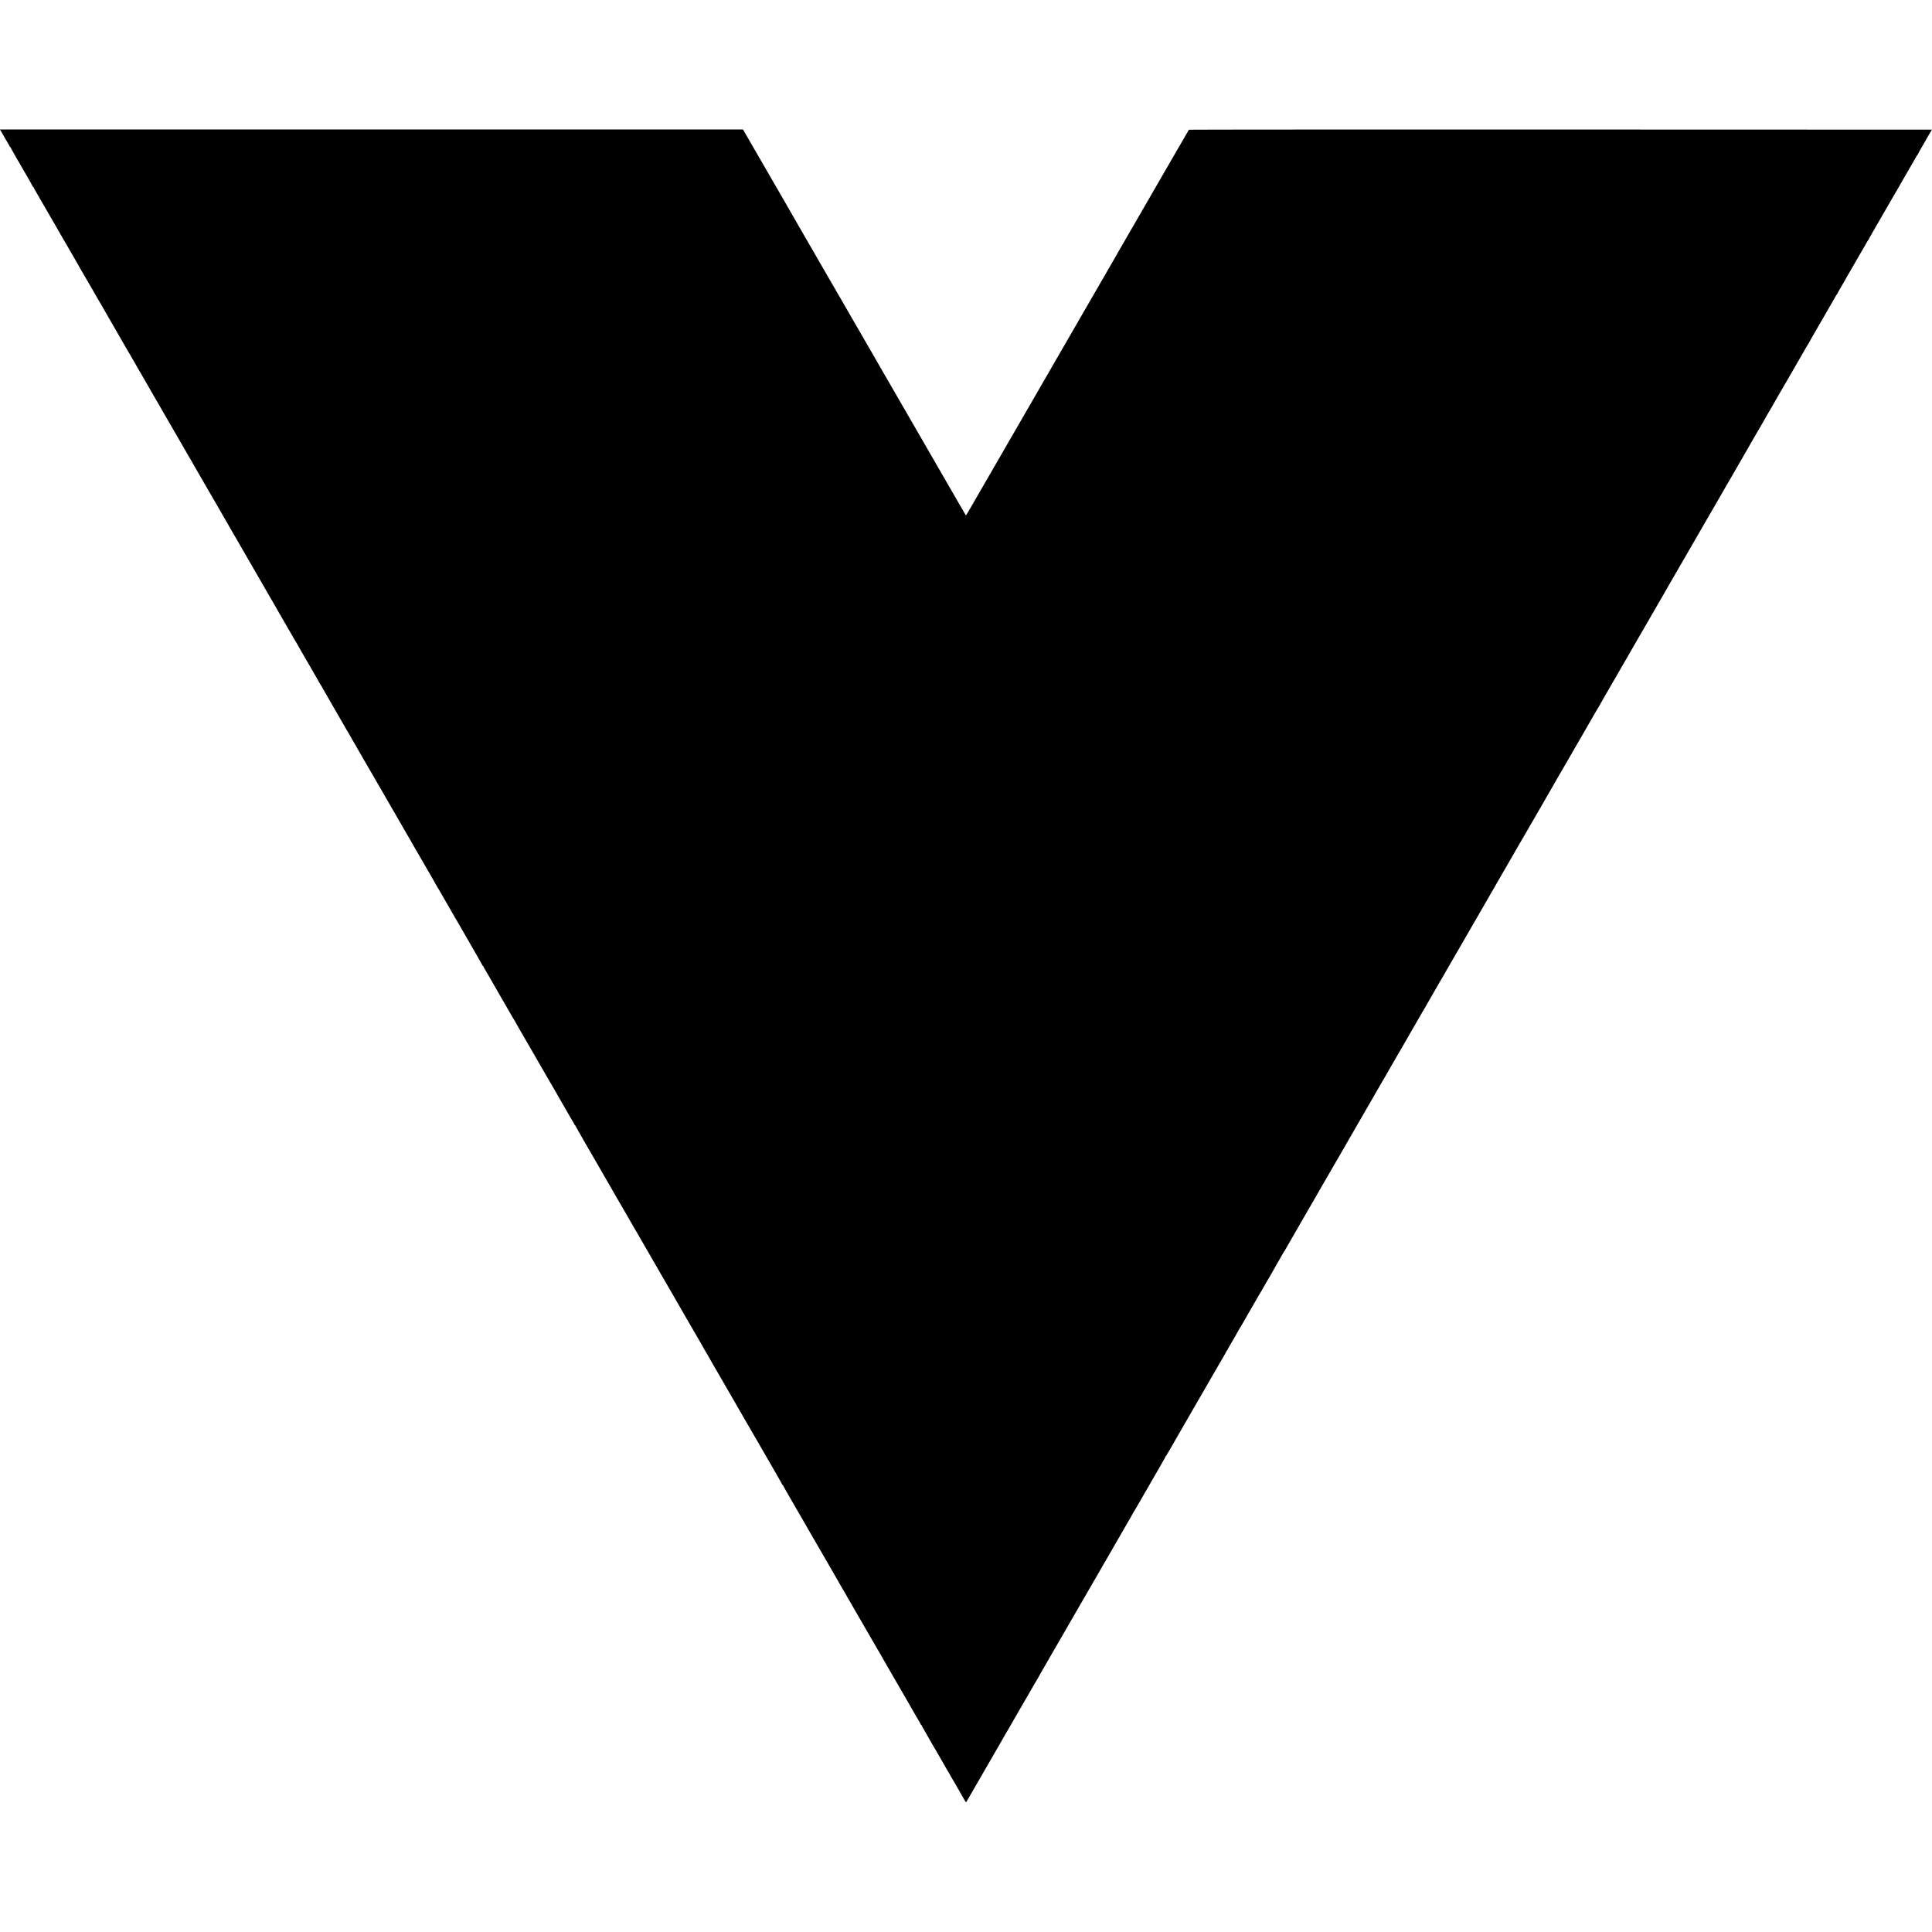
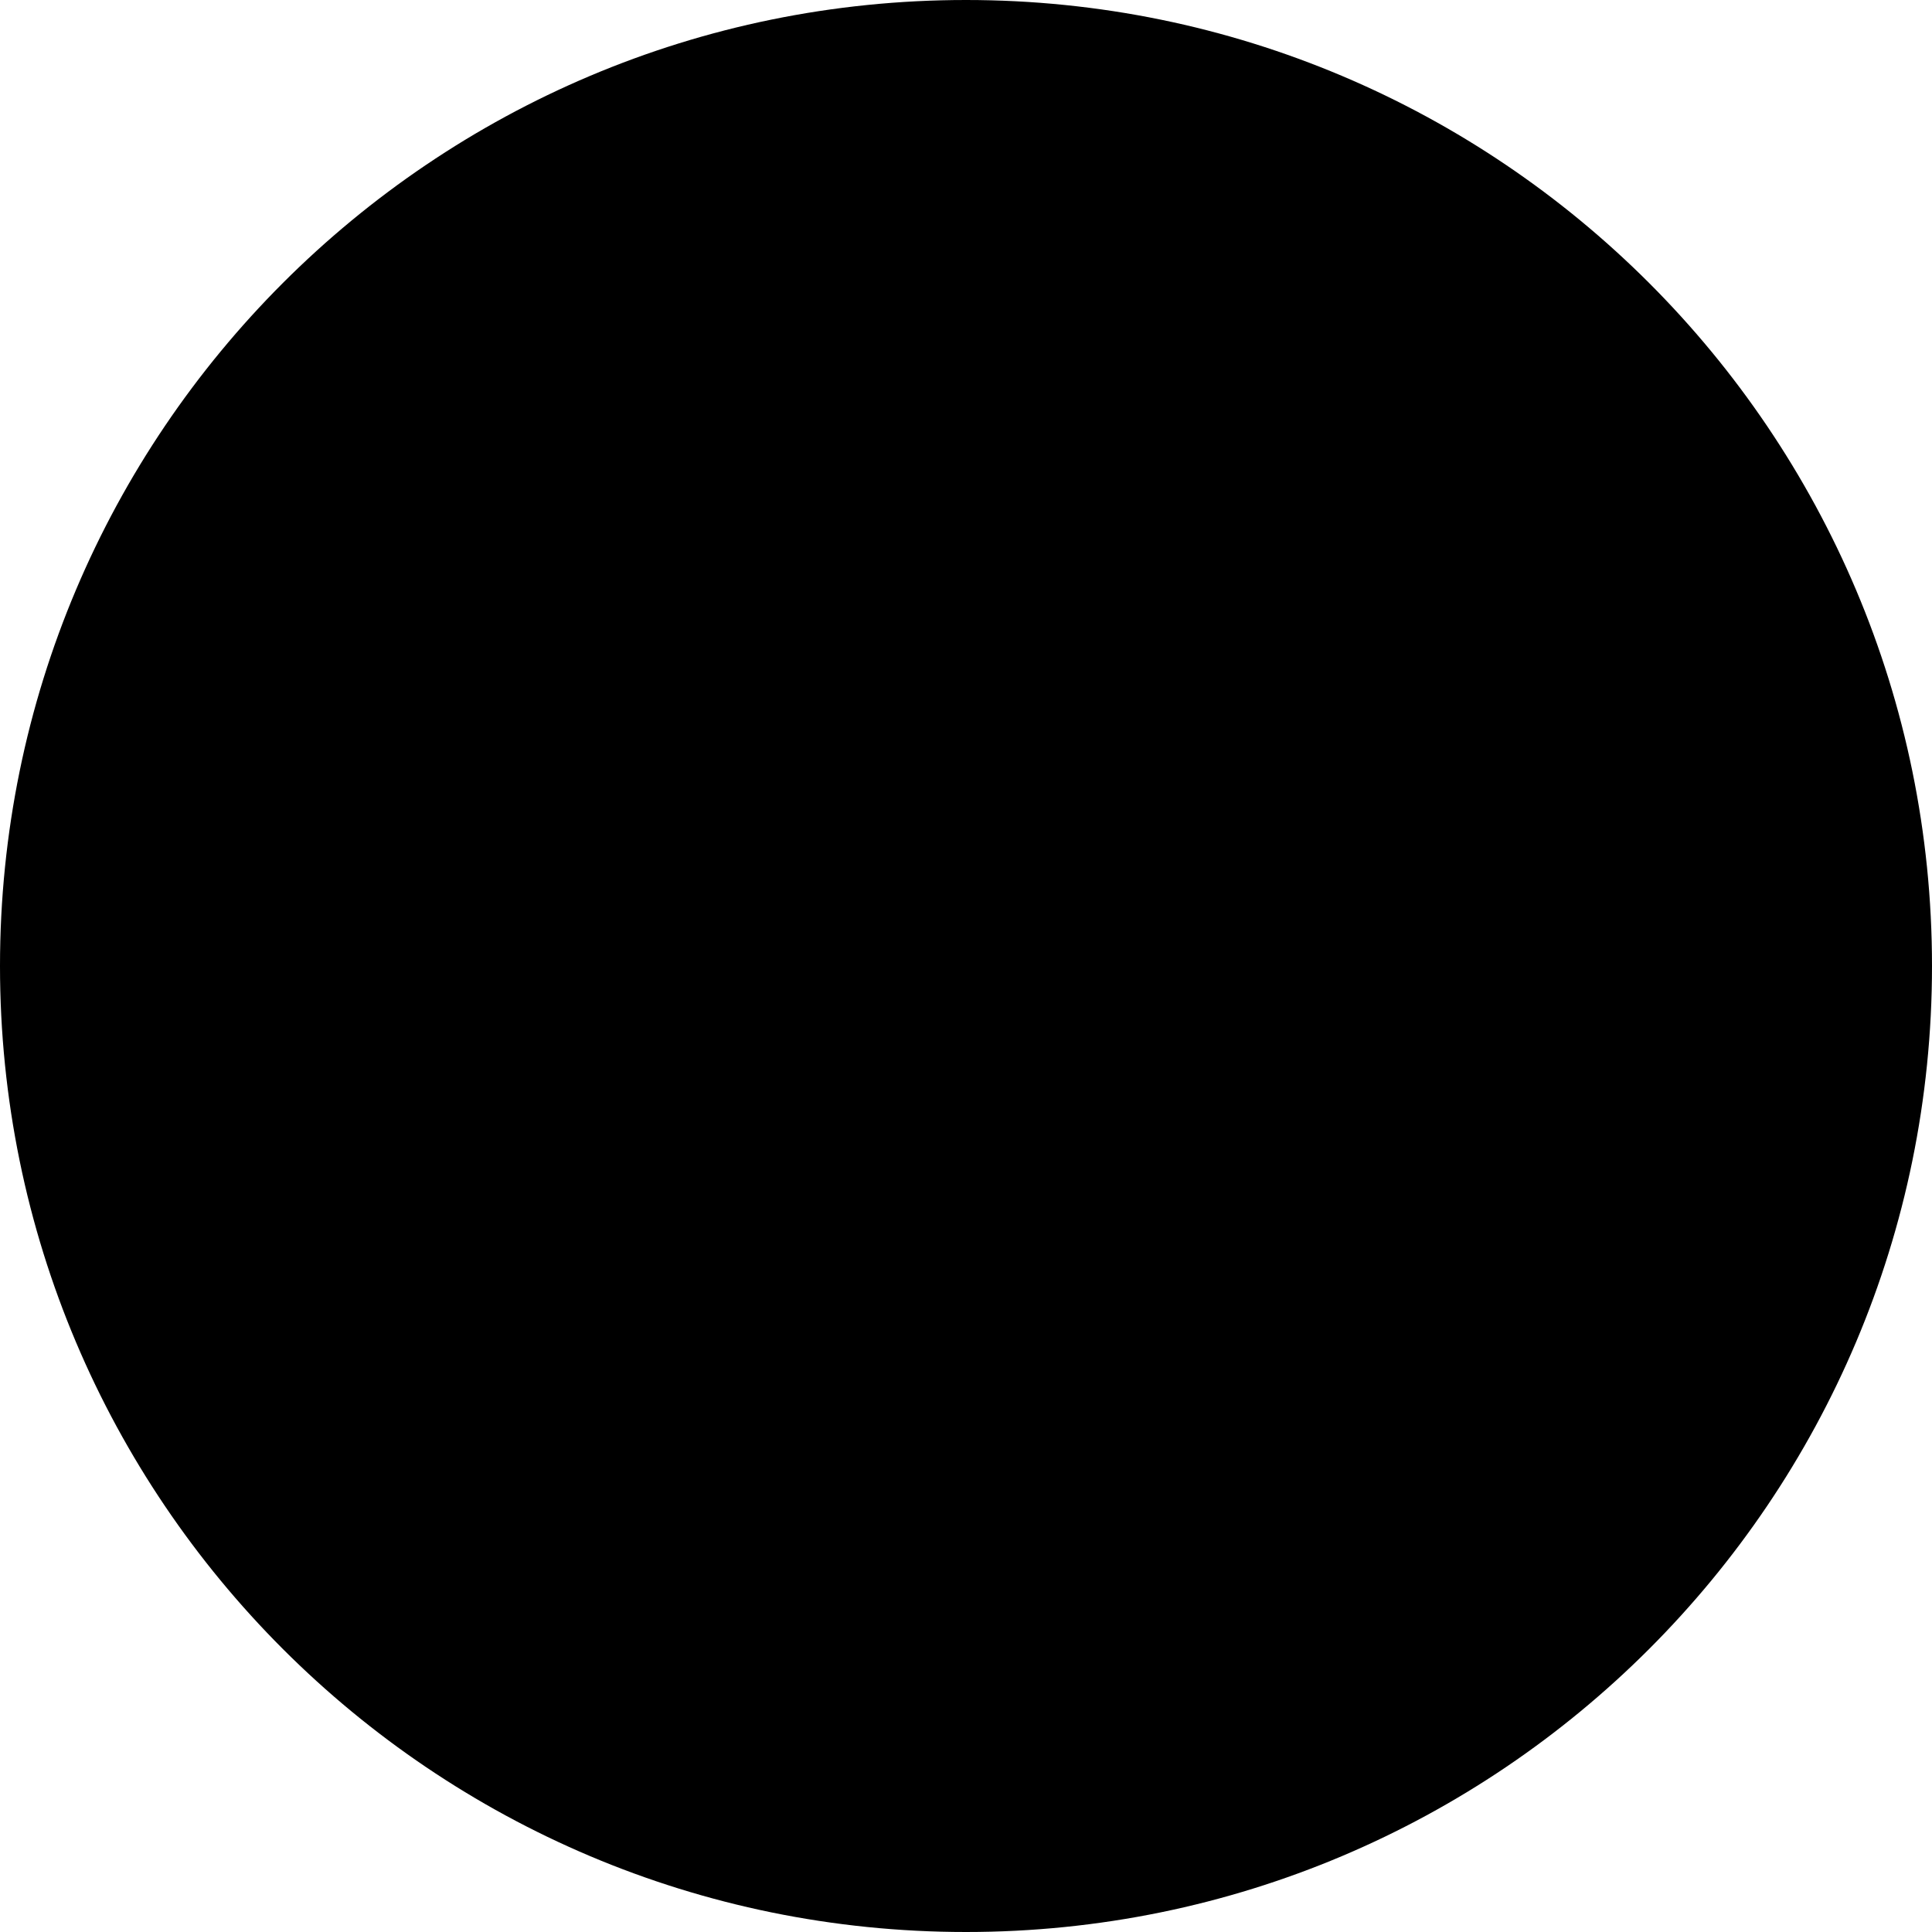
- <svg xmlns="http://www.w3.org/2000/svg" version="1.0" width="16pt" height="16pt" viewBox="0 0 16 16" preserveAspectRatio="xMidYMid meet">
-   <g transform="translate(0,16) scale(0.00032,-0.00032)" fill="#000000" stroke="none">
-     <path d="M18 46618 c45 -75 122 -207 122 -211 0 -2 25 -45 55 -95 30 -50 55 -96 55 -102 0 -5 5 -10 10 -10 6 0 10 -4 10 -9 0 -5 73 -135 161 -288 89 -153 173 -298 187 -323 14 -25 32 -57 41 -72 88 -149 187 -324 189 -335 2 -7 8 -13 13 -13 5 0 9 -4 9 -10 0 -5 46 -89 103 -187 175 -302 490 -846 507 -876 8 -16 20 -36 25 -45 28 -46 290 -498 339 -585 13 -23 74 -129 136 -236 61 -107 123 -215 137 -240 14 -25 29 -50 33 -56 5 -5 23 -37 40 -70 18 -33 38 -67 44 -75 11 -16 21 -33 63 -109 14 -25 29 -50 33 -56 4 -5 21 -35 38 -65 55 -100 261 -455 269 -465 4 -5 14 -21 20 -35 15 -29 41 -75 103 -180 24 -41 52 -88 60 -105 9 -16 57 -100 107 -185 112 -193 362 -626 380 -660 8 -14 23 -38 33 -55 11 -16 23 -37 27 -45 4 -8 26 -46 48 -85 23 -38 53 -90 67 -115 46 -81 64 -113 178 -310 62 -107 121 -210 132 -227 37 -67 56 -99 85 -148 16 -27 32 -57 36 -65 4 -8 15 -27 25 -42 9 -15 53 -89 96 -165 44 -76 177 -307 296 -513 120 -206 268 -463 330 -570 131 -227 117 -203 200 -348 36 -62 73 -125 82 -140 10 -15 21 -34 25 -42 4 -8 20 -37 36 -65 17 -27 38 -65 48 -82 49 -85 64 -111 87 -153 13 -25 28 -49 32 -55 4 -5 78 -134 165 -285 87 -151 166 -288 176 -305 10 -16 26 -43 35 -59 9 -17 125 -217 257 -445 132 -229 253 -441 270 -471 17 -30 45 -79 64 -108 18 -29 33 -54 33 -57 0 -2 20 -37 44 -77 24 -40 123 -212 221 -383 97 -170 190 -330 205 -355 16 -25 39 -65 53 -90 13 -25 81 -144 152 -265 70 -121 137 -238 150 -260 12 -22 37 -65 55 -95 18 -30 43 -73 55 -95 12 -22 48 -85 80 -140 77 -132 163 -280 190 -330 13 -22 71 -123 130 -225 59 -102 116 -199 126 -217 10 -17 29 -50 43 -72 15 -22 26 -43 26 -45 0 -2 27 -50 60 -106 33 -56 60 -103 60 -105 0 -2 55 -98 90 -155 8 -14 182 -316 239 -414 13 -22 45 -79 72 -124 27 -46 49 -86 49 -89 0 -2 14 -24 30 -48 16 -24 30 -46 30 -49 0 -5 74 -135 100 -176 5 -8 24 -42 43 -75 50 -88 58 -101 262 -455 104 -179 199 -345 213 -370 14 -25 28 -49 32 -55 4 -5 17 -26 28 -45 10 -19 62 -109 114 -200 114 -197 133 -230 170 -295 16 -27 33 -57 38 -65 17 -28 96 -165 103 -180 4 -8 16 -28 26 -45 10 -16 77 -131 148 -255 72 -124 181 -313 243 -420 62 -107 121 -209 131 -227 35 -62 323 -560 392 -678 38 -66 83 -145 100 -175 16 -30 33 -59 37 -65 4 -5 17 -27 29 -47 34 -61 56 -100 90 -156 17 -29 31 -55 31 -57 0 -2 17 -32 39 -67 21 -35 134 -229 251 -433 117 -203 235 -407 261 -451 27 -45 49 -85 49 -88 0 -4 8 -19 19 -34 15 -21 200 -341 309 -533 10 -19 33 -58 51 -87 17 -29 31 -54 31 -56 0 -2 25 -44 55 -94 30 -50 55 -95 55 -98 0 -4 6 -15 14 -23 7 -9 27 -41 43 -71 17 -30 170 -297 342 -594 171 -296 311 -542 311 -547 0 -5 5 -9 10 -9 6 0 10 -4 10 -10 0 -5 22 -47 49 -92 27 -46 58 -99 68 -118 24 -43 81 -140 93 -160 5 -8 66 -114 135 -235 69 -121 130 -227 135 -235 12 -21 259 -447 283 -490 10 -19 28 -47 38 -62 11 -14 19 -29 19 -32 0 -3 37 -69 83 -148 99 -170 305 -526 337 -583 13 -22 31 -53 41 -70 11 -16 22 -37 26 -45 7 -14 82 -146 103 -180 14 -24 181 -311 205 -355 13 -22 46 -80 75 -130 29 -49 64 -110 78 -135 14 -25 51 -88 82 -140 31 -52 59 -102 63 -110 4 -8 18 -33 31 -55 205 -353 284 -489 309 -535 17 -30 45 -78 62 -106 18 -28 36 -60 39 -72 4 -12 12 -22 17 -22 5 0 9 -4 9 -10 0 -5 109 -197 241 -427 133 -230 250 -431 259 -448 51 -90 222 -385 280 -485 37 -63 78 -135 92 -160 14 -25 67 -117 118 -205 51 -88 101 -175 111 -193 34 -58 55 -95 149 -257 51 -88 101 -173 110 -190 9 -16 76 -131 147 -255 72 -124 140 -241 151 -260 61 -108 281 -489 355 -615 38 -66 77 -133 87 -150 35 -63 91 -161 100 -175 14 -23 99 -169 128 -220 54 -97 135 -235 142 -245 4 -5 20 -32 35 -60 26 -48 238 -416 276 -480 10 -16 26 -46 37 -65 30 -53 382 -661 403 -695 10 -16 22 -37 26 -45 4 -8 26 -48 50 -88 24 -41 43 -75 43 -77 0 -2 22 -40 50 -85 27 -45 50 -84 50 -86 0 -3 38 -69 83 -147 84 -142 302 -520 340 -587 10 -19 34 -60 52 -90 18 -30 44 -75 57 -100 14 -25 45 -79 70 -120 25 -41 56 -96 70 -121 14 -25 77 -133 138 -240 62 -107 122 -210 132 -229 25 -43 310 -535 337 -581 11 -19 26 -45 34 -59 17 -32 238 -414 266 -460 11 -19 24 -41 28 -49 3 -7 75 -133 160 -278 84 -146 153 -269 153 -274 0 -5 5 -9 10 -9 6 0 10 -4 10 -10 0 -5 82 -150 181 -322 182 -314 201 -346 240 -415 12 -21 80 -139 152 -263 71 -124 141 -245 155 -270 14 -25 28 -49 32 -55 6 -8 145 -248 220 -380 37 -66 209 -362 229 -395 11 -19 24 -42 28 -49 4 -8 67 -118 140 -243 73 -125 133 -230 133 -233 0 -2 15 -28 33 -57 19 -29 47 -78 64 -108 17 -30 53 -93 79 -139 53 -90 82 -141 157 -272 82 -142 115 -199 381 -659 142 -245 268 -463 281 -485 12 -22 71 -125 132 -230 60 -104 172 -298 248 -430 76 -132 146 -253 156 -270 11 -16 22 -36 26 -44 3 -8 30 -54 60 -103 29 -49 53 -91 53 -93 0 -3 18 -34 40 -70 22 -36 40 -67 40 -69 0 -2 37 -66 81 -142 45 -77 98 -168 119 -204 20 -36 47 -81 58 -100 12 -19 27 -47 33 -62 6 -16 15 -28 20 -28 5 0 9 -4 9 -9 0 -6 63 -118 140 -251 77 -133 140 -243 140 -245 0 -2 18 -33 41 -70 22 -37 49 -83 60 -101 10 -19 29 -51 40 -71 25 -45 109 -189 126 -218 7 -11 17 -29 22 -40 6 -11 22 -38 35 -60 14 -22 37 -62 52 -90 14 -27 35 -62 45 -77 11 -14 19 -29 19 -32 0 -3 18 -35 40 -71 22 -36 40 -67 40 -69 0 -2 19 -35 42 -72 23 -38 55 -94 72 -124 26 -47 139 -244 171 -298 6 -9 21 -36 34 -60 28 -48 37 -51 51 -19 6 12 19 36 29 52 10 17 27 46 38 65 11 19 104 181 208 360 103 179 199 345 213 370 14 25 42 74 64 109 21 34 38 65 38 67 0 2 18 33 40 69 22 36 40 67 40 69 0 3 177 310 199 346 16 26 136 234 140 244 2 5 25 44 52 88 27 44 49 81 49 84 0 2 18 34 40 70 22 36 40 67 40 69 0 2 20 36 43 77 35 58 169 289 297 513 9 17 50 86 90 155 40 69 86 150 103 180 16 30 35 62 41 70 6 8 16 24 22 35 35 64 72 129 167 293 59 100 116 199 127 220 11 20 30 53 41 72 43 72 1070 1850 1121 1940 14 25 65 113 113 195 48 83 96 166 107 185 10 19 28 50 38 68 11 18 73 124 137 235 64 111 175 303 246 427 71 124 173 299 225 390 52 91 116 202 143 248 27 45 49 85 49 89 0 4 6 14 14 22 7 9 28 43 46 76 26 47 251 436 378 655 11 19 29 51 40 70 11 19 101 176 201 348 99 172 181 317 181 323 0 5 5 9 10 9 6 0 10 5 10 11 0 6 8 23 18 37 11 15 32 52 49 82 16 30 130 228 253 440 122 212 234 405 248 430 13 25 39 70 57 100 39 65 69 117 130 225 25 44 50 87 55 95 12 19 78 134 220 380 61 107 129 224 150 260 161 277 222 382 246 425 15 28 47 83 71 123 24 41 43 78 43 83 0 5 4 9 8 9 4 0 13 12 19 28 7 15 23 45 36 67 66 110 277 478 277 483 0 3 6 13 14 21 7 9 27 41 43 71 17 30 45 80 63 110 34 57 375 649 394 685 6 11 16 27 22 35 6 8 26 42 44 75 18 33 41 74 51 90 10 17 24 41 32 55 54 97 72 128 88 152 11 14 19 28 19 30 0 3 79 141 175 308 96 167 175 305 175 308 0 3 6 13 14 21 7 9 26 39 41 66 33 60 276 483 338 587 24 40 46 80 50 88 4 8 13 24 20 35 14 23 95 163 125 215 11 19 52 91 92 160 40 69 80 139 90 155 9 17 103 179 207 360 105 182 200 346 211 365 103 181 463 802 489 845 7 11 15 27 19 35 4 8 29 51 55 95 64 110 828 1433 848 1470 9 17 24 41 33 55 9 14 29 48 45 77 15 28 52 93 82 145 30 51 62 107 71 123 17 30 231 398 400 690 51 88 103 179 115 202 12 23 26 48 32 55 6 7 24 38 40 68 17 30 61 107 98 170 37 63 84 144 103 180 19 36 41 72 48 81 8 8 14 18 14 21 0 4 27 51 59 106 32 55 72 124 89 154 16 29 71 125 122 213 51 88 104 180 118 205 13 25 28 50 32 55 4 6 17 26 28 45 11 19 45 80 77 135 31 55 66 116 77 135 11 19 88 152 171 295 401 694 620 1072 650 1125 11 19 87 152 170 295 83 143 158 273 166 288 9 16 21 36 26 45 6 9 31 52 55 96 25 43 54 94 66 115 11 20 95 164 186 321 91 157 173 299 182 315 9 17 26 46 37 65 12 19 66 114 121 210 56 96 108 186 117 200 8 14 24 40 34 59 24 45 383 664 412 713 5 9 17 29 26 45 15 28 120 210 241 419 36 61 68 117 72 125 4 8 12 23 19 34 35 57 245 420 262 453 11 20 35 61 53 90 17 29 32 54 32 56 0 3 28 51 62 108 33 57 70 119 80 138 10 19 23 42 28 50 5 8 32 53 59 100 27 47 149 258 271 470 122 212 234 405 248 430 30 53 62 108 80 135 6 11 15 27 19 35 4 8 85 150 181 315 96 165 187 323 202 350 31 56 116 202 130 225 5 8 25 42 43 75 19 33 92 159 162 280 149 257 157 271 202 350 19 33 38 67 43 75 9 14 228 392 275 475 12 22 55 96 95 165 40 69 80 139 90 155 24 42 202 350 221 383 9 15 27 47 41 72 14 25 75 131 136 236 61 106 121 210 134 232 99 172 271 470 279 482 5 8 23 40 40 70 18 30 81 141 142 245 60 105 121 210 135 235 14 25 71 124 127 220 56 96 143 247 194 335 51 88 96 167 102 175 14 24 180 311 204 355 23 43 340 590 356 615 5 8 50 87 101 175 171 301 517 898 582 1008 25 43 46 81 46 83 0 2 12 23 27 47 14 23 40 67 56 97 16 30 35 62 42 70 7 8 15 22 18 30 4 8 20 38 37 65 16 28 33 57 37 65 6 12 111 196 143 250 5 8 55 95 112 193 57 98 113 195 126 215 12 20 27 46 32 57 6 11 14 27 20 35 5 8 76 130 156 270 80 140 165 287 187 325 23 39 52 90 66 115 13 25 30 52 37 61 8 8 14 18 14 21 0 4 41 77 92 165 50 87 175 302 276 478 101 176 208 360 236 408 28 49 67 117 86 152 19 35 41 70 48 77 6 6 12 15 12 19 0 7 124 224 167 291 12 21 23 40 23 42 0 2 21 40 46 83 26 43 55 92 64 109 54 95 327 568 354 614 19 30 45 75 59 100 71 128 82 145 89 148 4 2 8 8 8 13 0 5 42 82 94 172 311 538 496 858 518 897 14 25 40 70 58 100 18 30 42 71 53 90 10 19 79 139 152 265 73 127 142 246 153 265 10 19 43 76 72 125 29 50 63 108 75 130 65 116 80 140 87 143 4 2 8 8 8 12 0 8 114 212 140 250 6 8 14 24 20 35 5 11 54 97 108 190 l100 170 -9611 3 c-5286 1 -9614 -1 -9618 -5 -5 -6 -419 -719 -619 -1068 -89 -155 -267 -463 -323 -560 -38 -66 -81 -140 -95 -165 -31 -56 -263 -457 -526 -910 -110 -190 -224 -388 -254 -440 -29 -52 -61 -109 -71 -125 -23 -39 -243 -420 -268 -465 -11 -19 -204 -352 -428 -740 -224 -388 -477 -826 -563 -975 -85 -148 -185 -322 -222 -385 -37 -63 -120 -207 -185 -320 -65 -113 -177 -306 -248 -430 -72 -124 -172 -297 -222 -385 -51 -88 -142 -245 -202 -350 -131 -226 -247 -427 -408 -705 -65 -113 -249 -432 -410 -710 -160 -278 -388 -673 -506 -877 -118 -205 -216 -373 -219 -373 -3 0 -52 82 -109 183 -58 100 -144 250 -192 332 -95 164 -402 696 -647 1120 -85 149 -228 396 -317 550 -212 365 -982 1700 -1008 1745 -10 19 -43 76 -72 125 -29 50 -64 110 -77 135 -14 25 -63 110 -110 190 -47 80 -96 165 -110 190 -14 25 -99 171 -188 325 -89 154 -174 300 -188 325 -13 25 -64 113 -112 195 -48 83 -140 242 -205 355 -65 113 -183 317 -263 454 -79 137 -152 264 -163 282 -50 89 -335 583 -354 614 -12 19 -34 58 -50 85 -15 28 -129 226 -253 440 -124 215 -235 408 -247 430 -12 22 -69 121 -127 220 -58 99 -226 389 -373 645 -148 256 -324 561 -392 678 -67 117 -134 232 -147 255 -13 23 -33 59 -46 80 l-22 37 -9615 0 -9615 0 20 -32z" />
-   </g>
+ <svg xmlns="http://www.w3.org/2000/svg" version="1.0" width="16pt" height="16pt" viewBox="0 0 16 16" preserveAspectRatio="xMidYMid meet" id="svg16">
+   <defs id="defs20" />
+   <circle style="fill:#000000;fill-opacity:1;stroke-width:0.752" id="path33" cx="8" cy="8" r="8" />
</svg>
